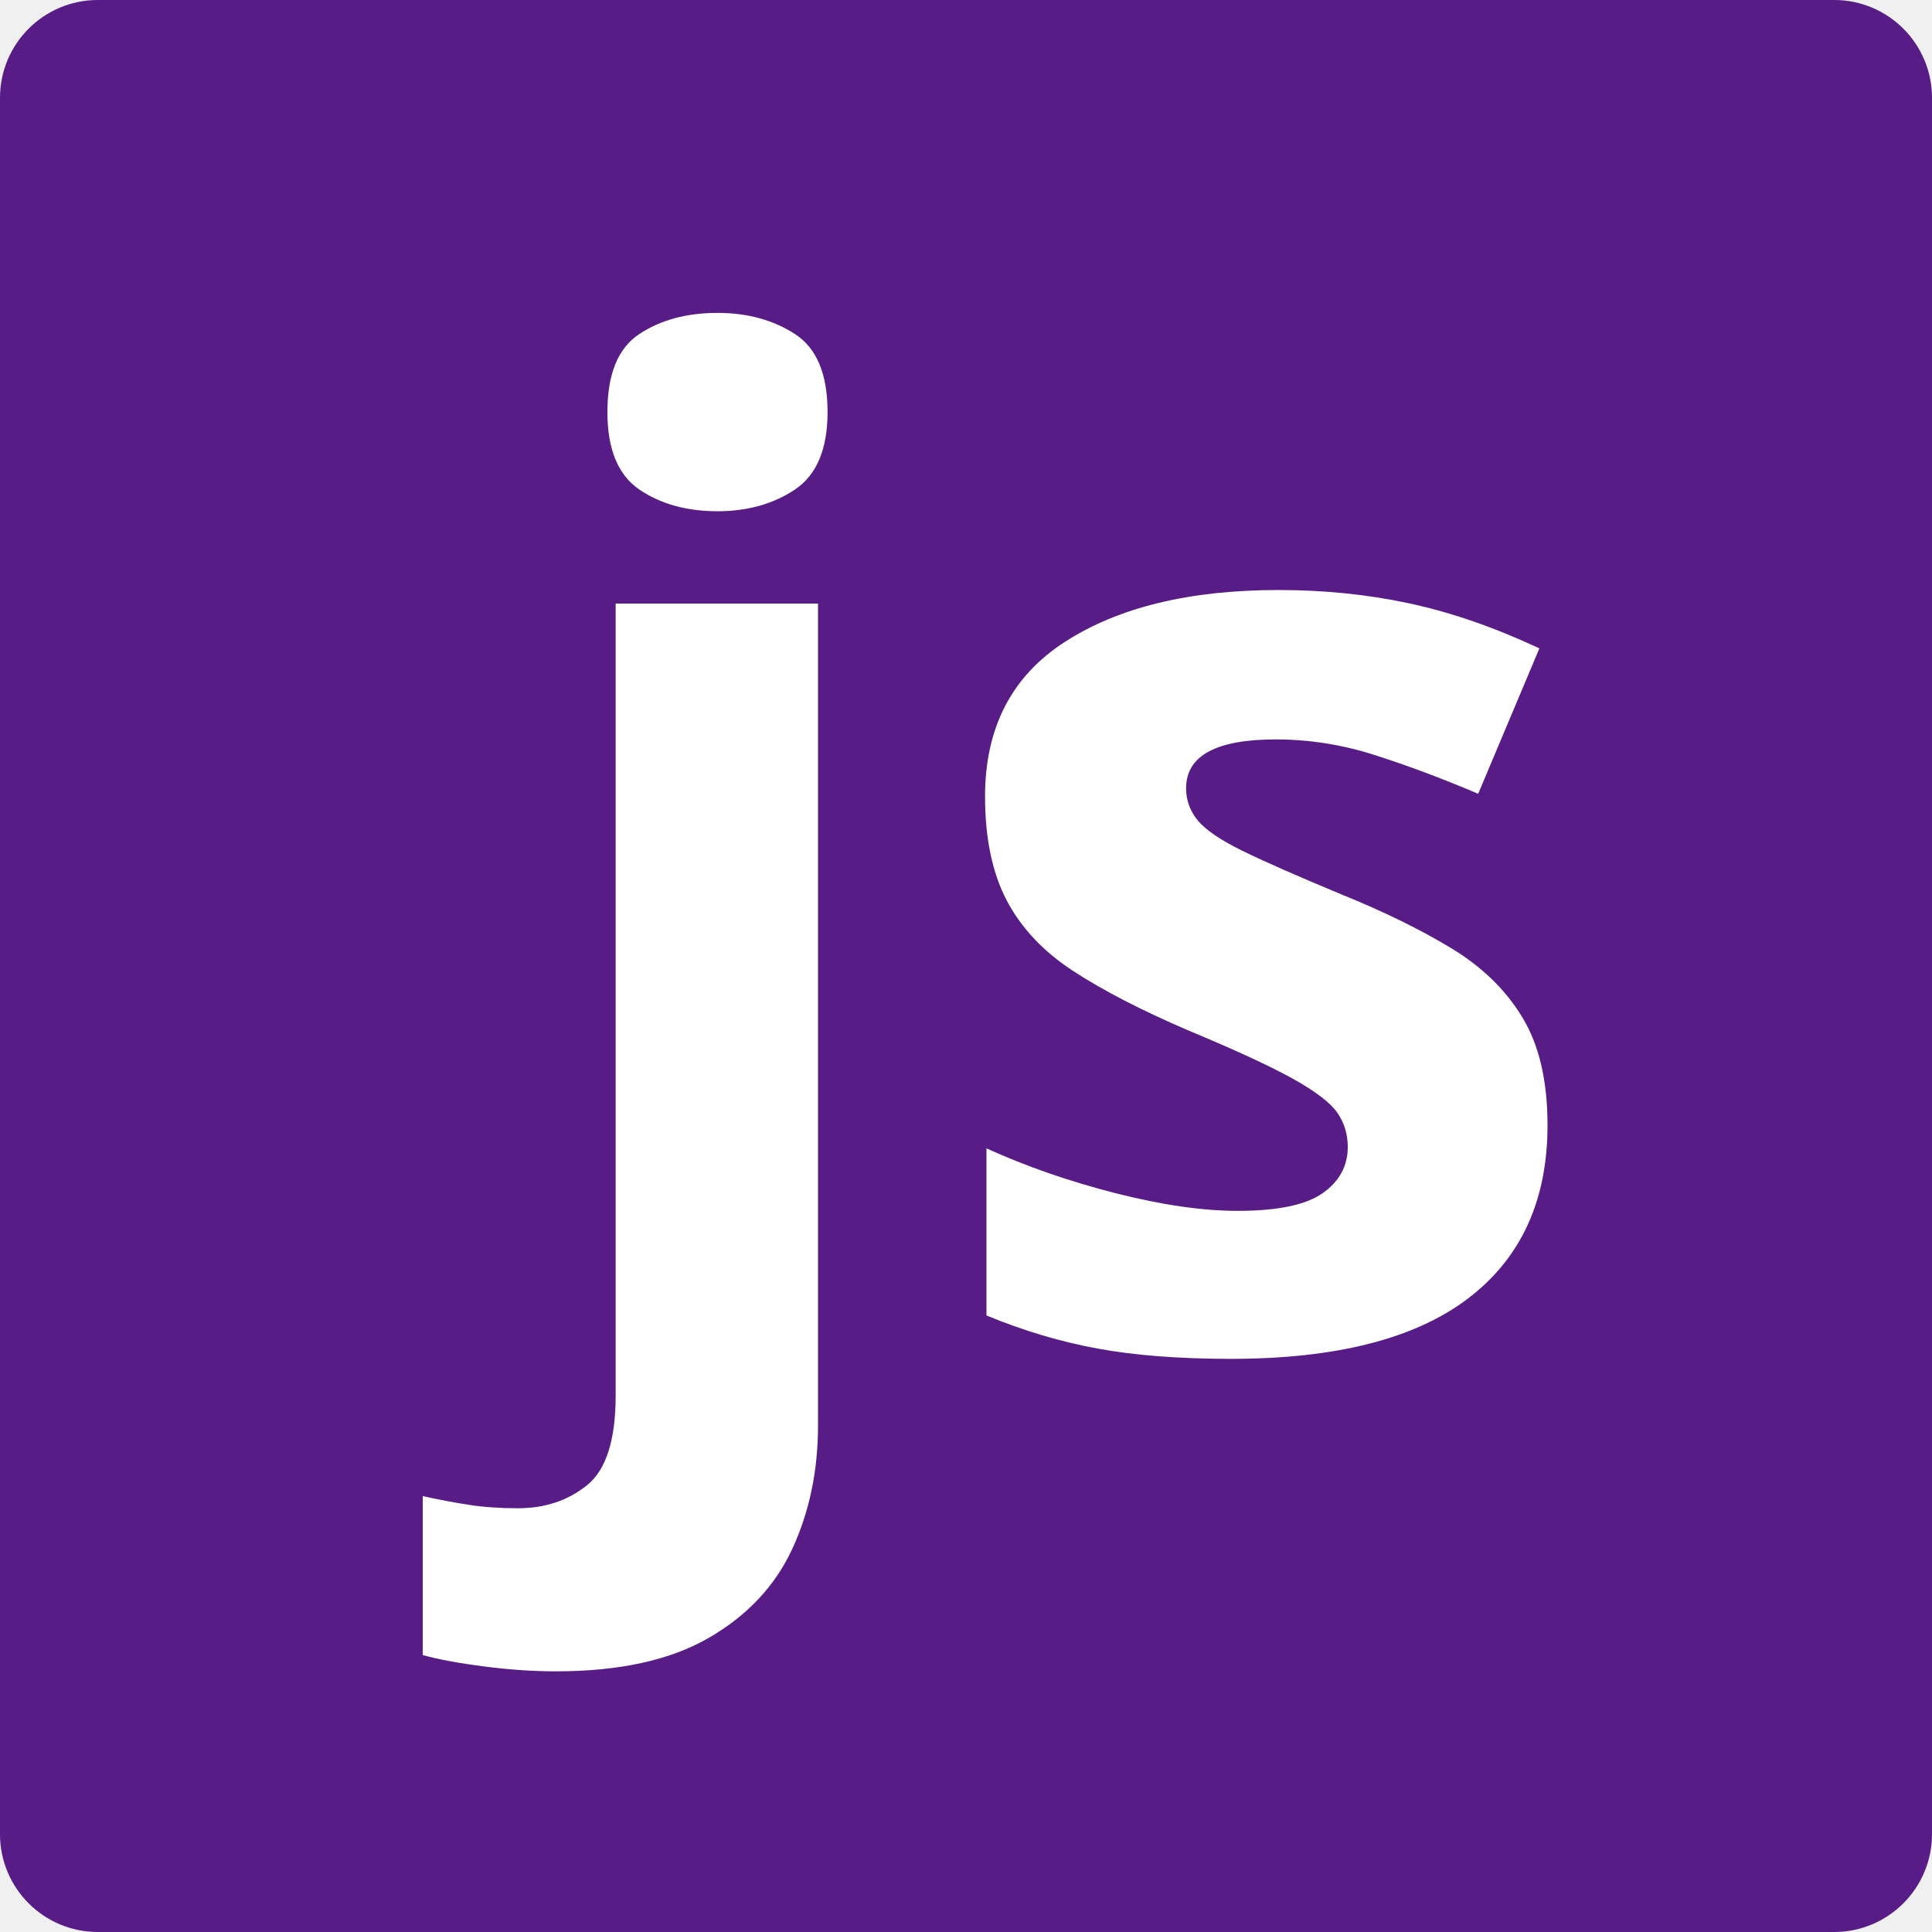
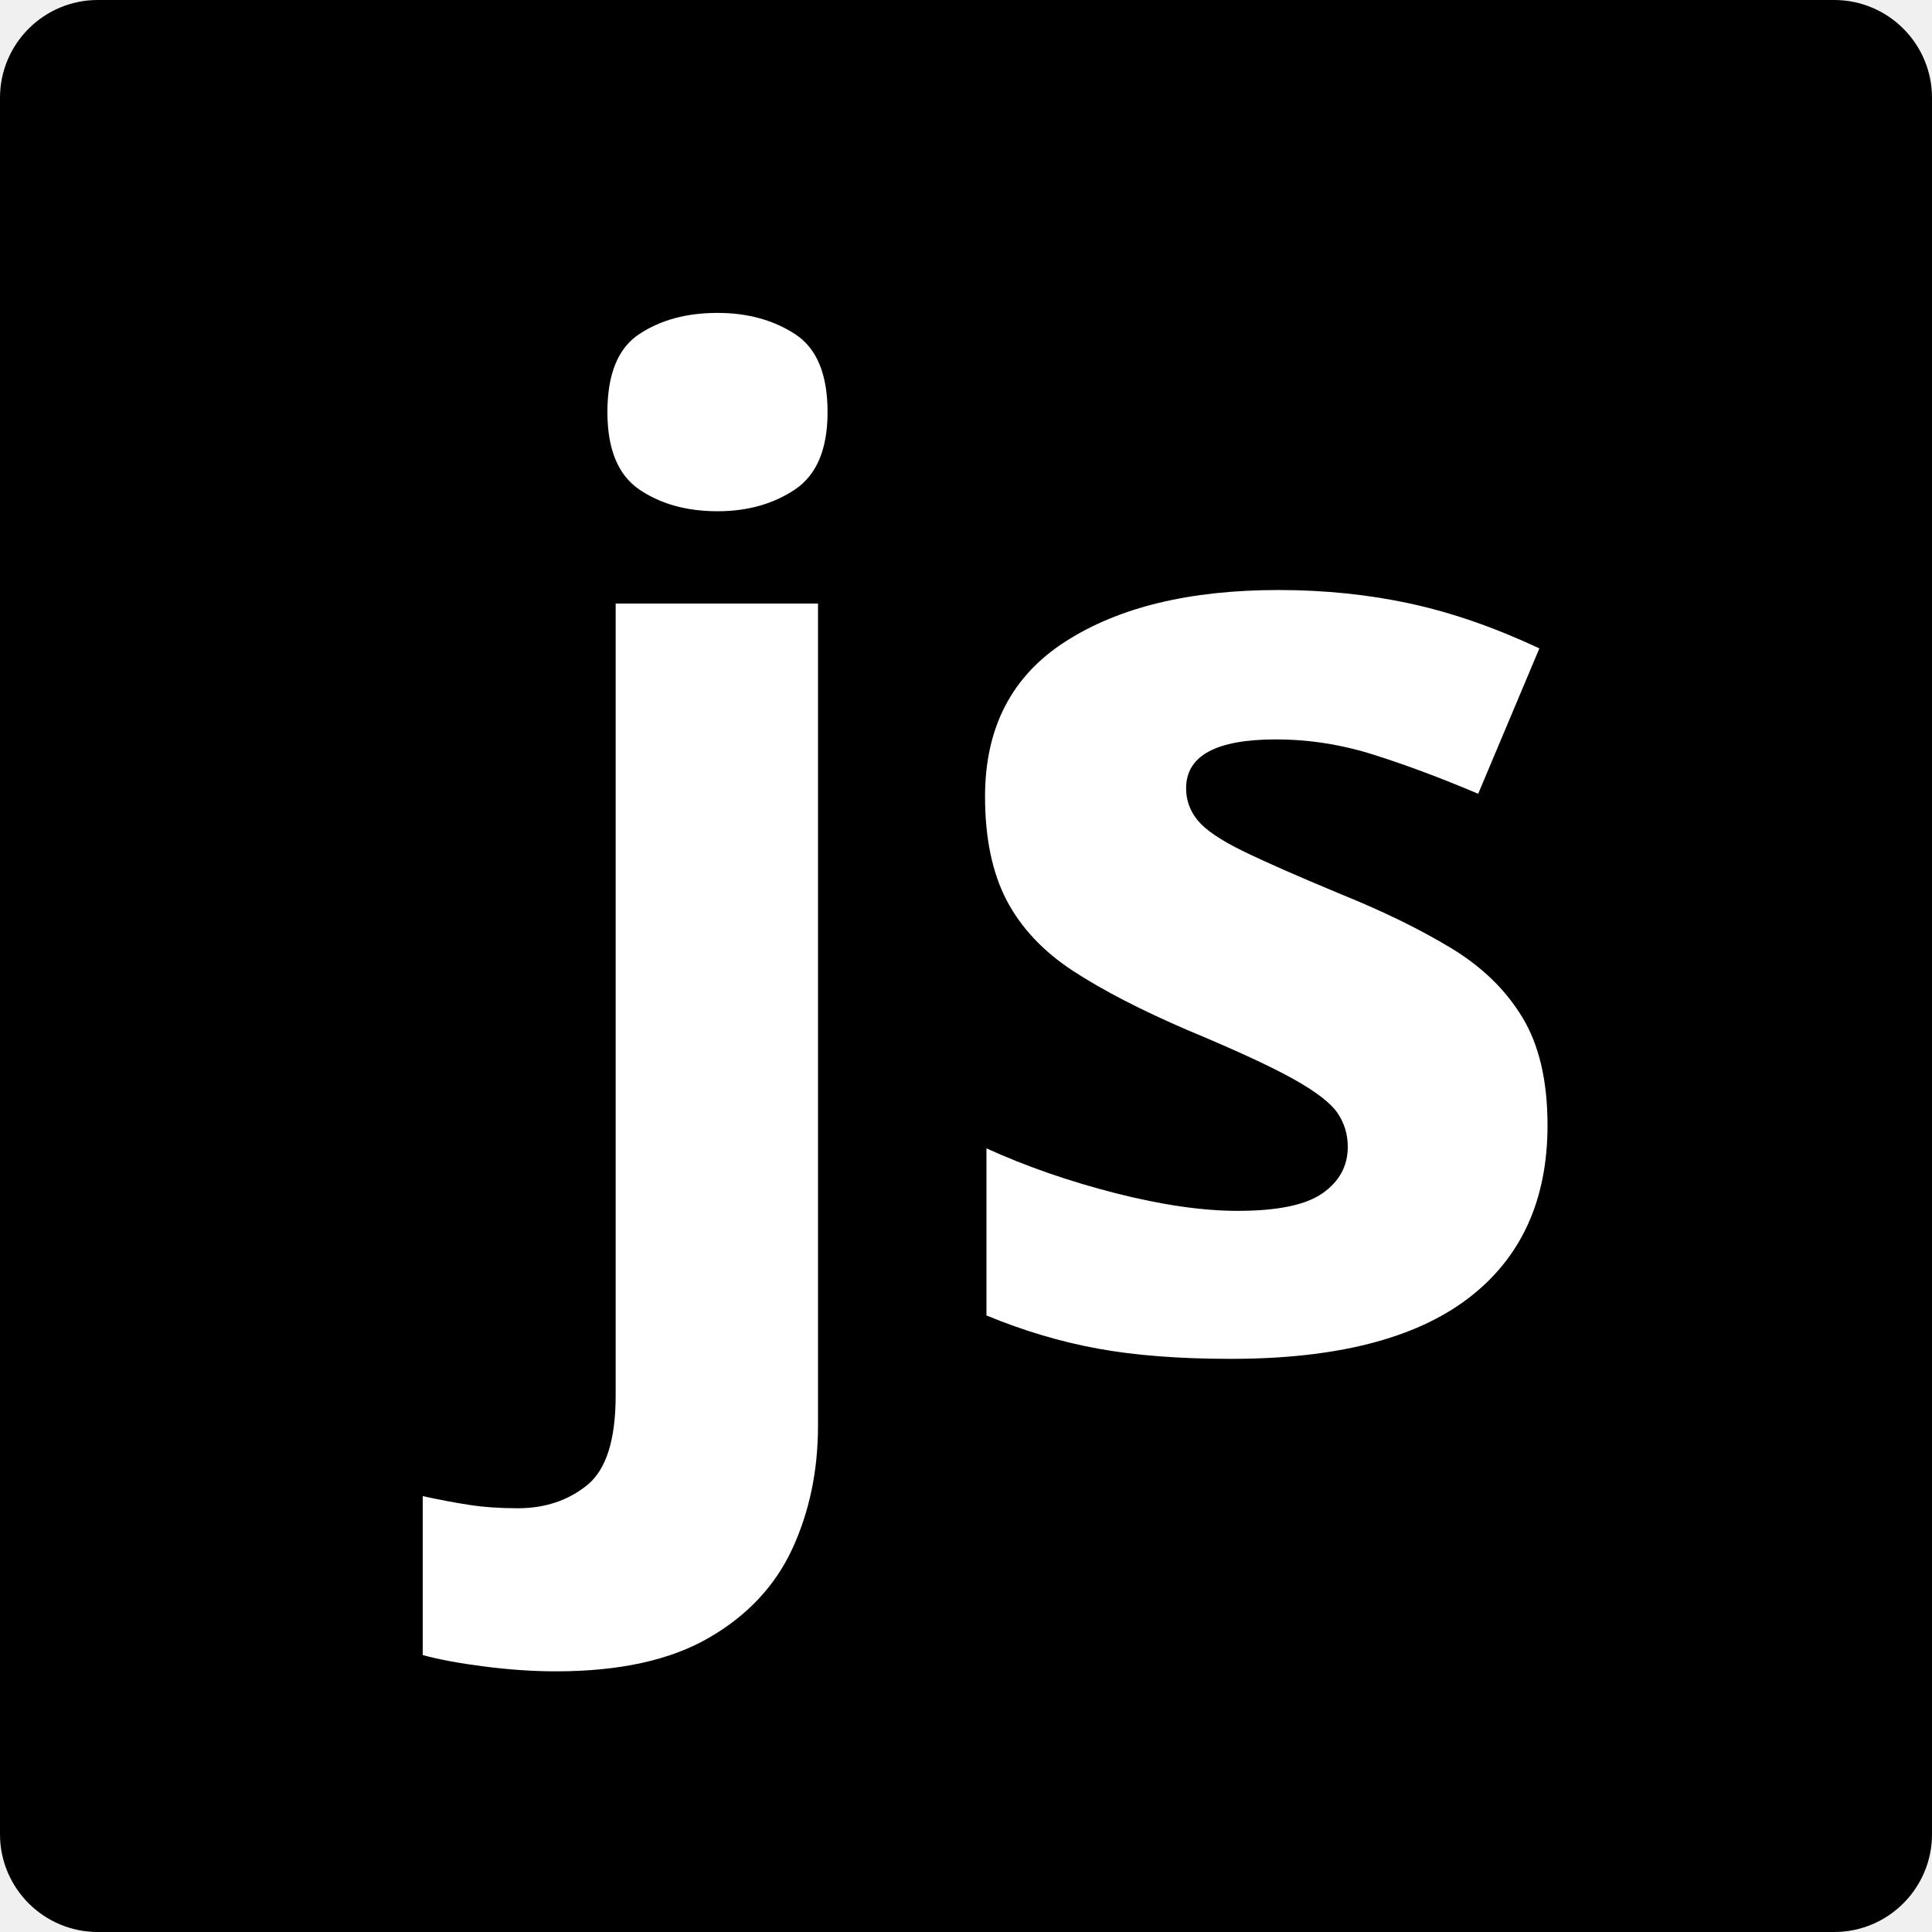
<svg xmlns="http://www.w3.org/2000/svg" width="100%" height="100%" viewBox="0 0 256 256" version="1.1" xml:space="preserve" style="fill-rule:evenodd;clip-rule:evenodd;stroke-linejoin:round;stroke-miterlimit:2;">
  <g transform="matrix(1.12775,0,0,1.15315,-15.7885,-12.6847)">
-     <path d="M241,22.237C241,16.035 235.852,11 229.51,11L25.49,11C19.148,11 14,16.035 14,22.237L14,221.763C14,227.965 19.148,233 25.49,233L229.51,233C235.852,233 241,227.965 241,221.763L241,22.237Z" style="fill:rgb(88,28,135);" />
+     <path d="M241,22.237C241,16.035 235.852,11 229.51,11L25.49,11C19.148,11 14,16.035 14,22.237L14,221.763C14,227.965 19.148,233 25.49,233L229.51,233C235.852,233 241,227.965 241,221.763L241,22.237Z" style="fill:rgb(0,0,0);" />
  </g>
  <g transform="matrix(1,0,0,1,-34,-29)">
-     <text x="101.53px" y="207.26px" style="font-family:'Nunito-Black', 'Nunito', sans-serif;font-weight:900;font-size:180px;fill:white;">js</text>
+     <text x="101.53px" y="207.26px" style="font-family:'Nunito', sans-serif;font-weight:900;font-size:180px;fill:white;">js</text>
  </g>
</svg>
